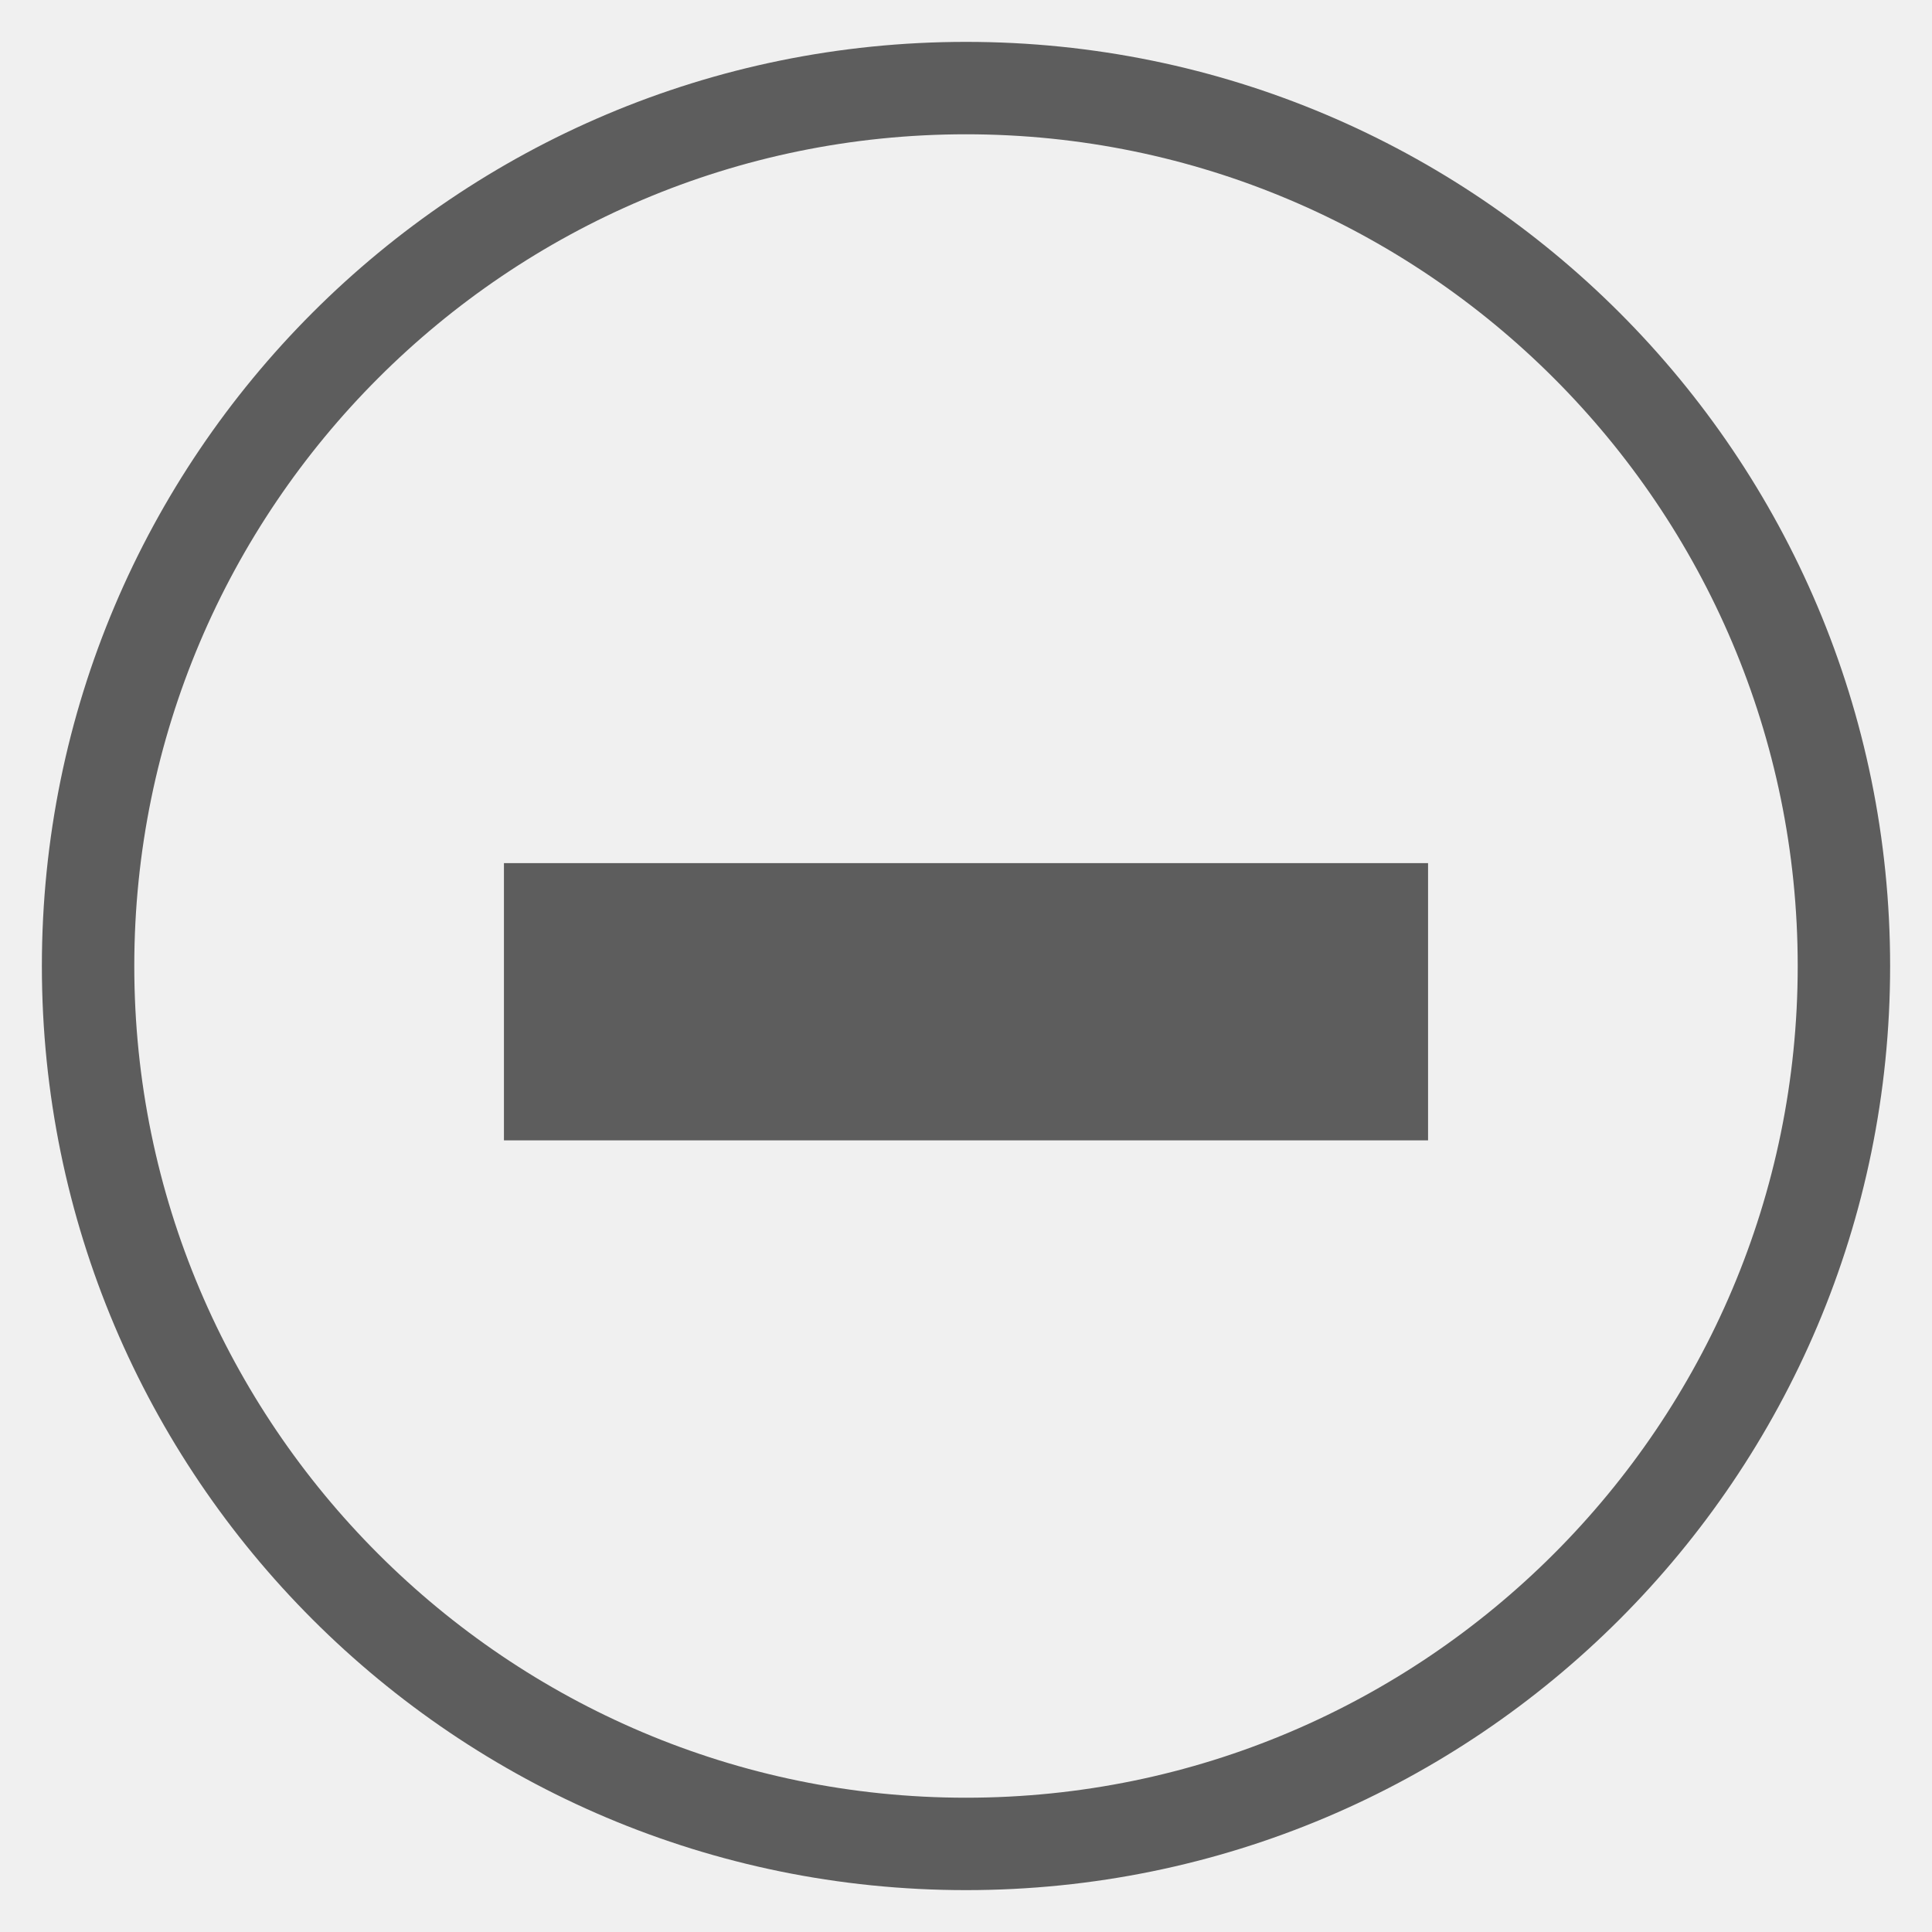
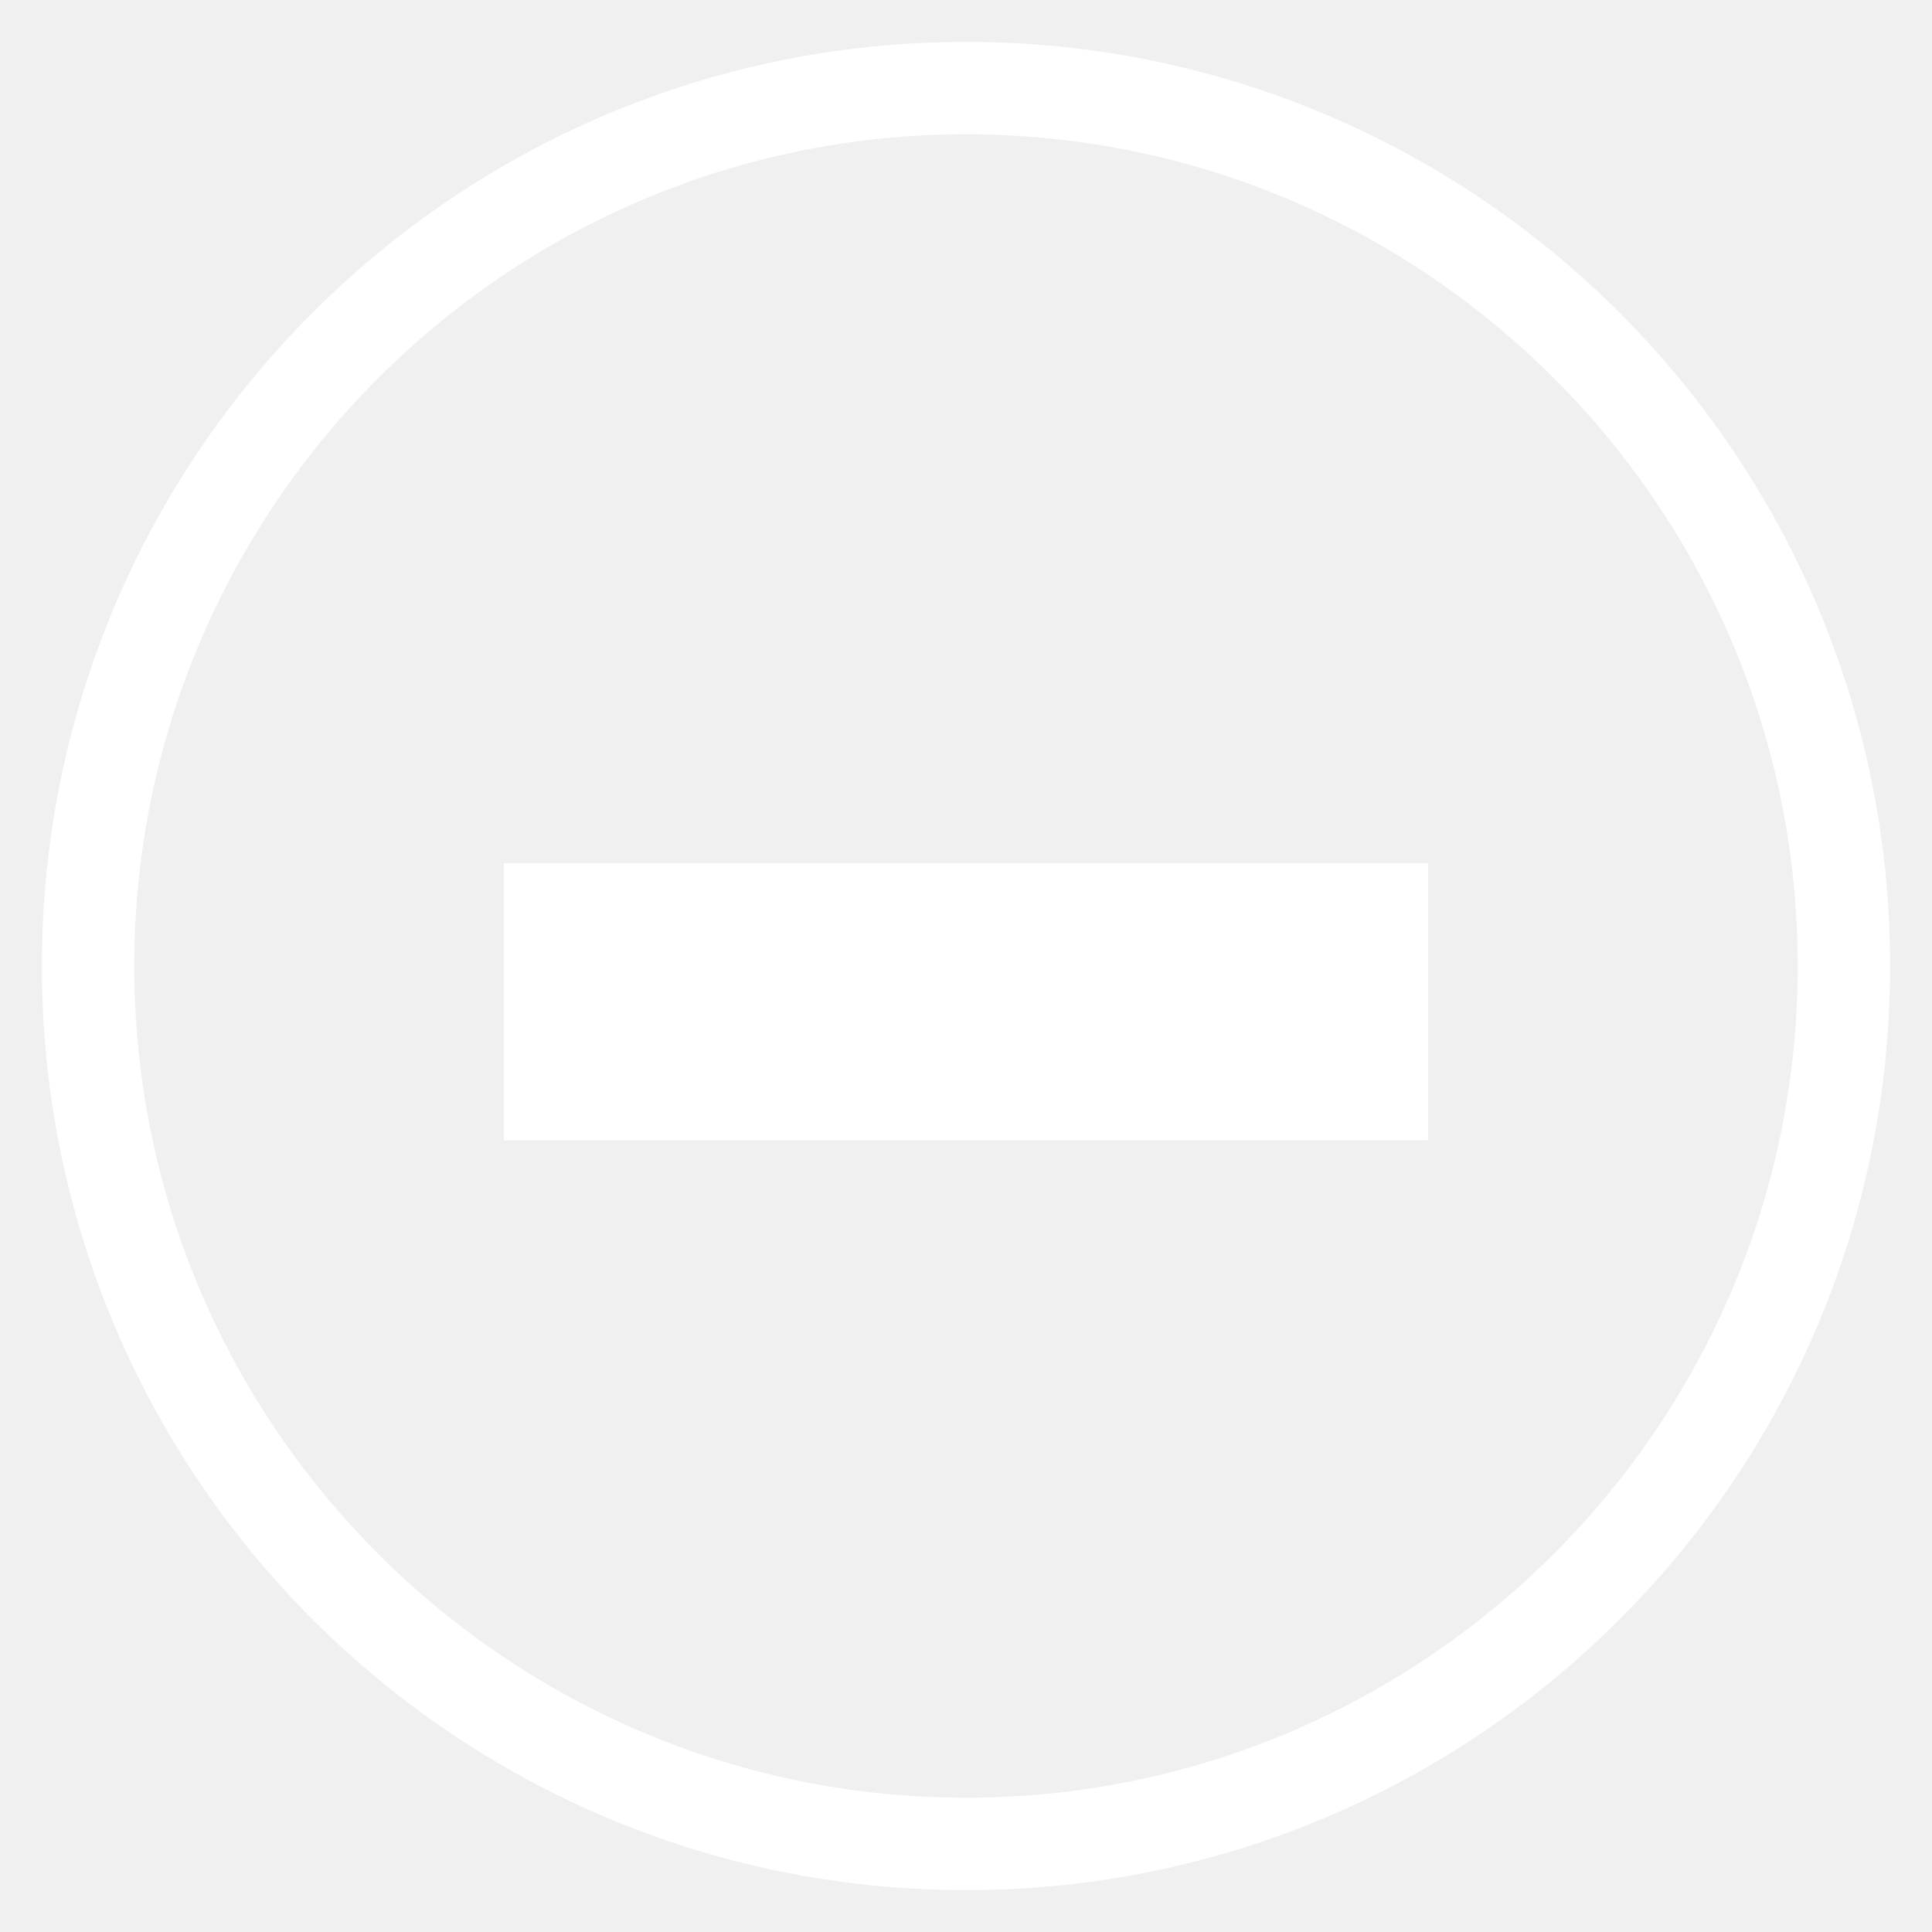
<svg xmlns="http://www.w3.org/2000/svg" version="1.1" id="Capa_1" x="0px" y="0px" width="750px" height="750px" viewBox="0 0 750 750" enable-background="new 0 0 750 750" xml:space="preserve">
-   <g>
-     <g>
-       <path fill="#5D5D5D" d="M375,52.13c178.041,0,322.87,144.83,322.87,322.871c0,178.04-144.829,322.869-322.87,322.869    c-178.04,0-322.87-144.829-322.87-322.869C52.13,196.96,196.96,52.13,375,52.13 M375,16.256    c-198.08,0-358.744,160.665-358.744,358.745C16.256,573.15,176.92,733.744,375,733.744c198.148,0,358.744-160.594,358.744-358.743    C733.744,176.92,573.148,16.256,375,16.256L375,16.256z" />
+   <defs id="defs13" />
+   <g id="g3" style="fill:#ffffff">
+     <g id="g5" style="fill:#ffffff">
+       <path fill="#5D5D5D" d="M375,52.13c178.041,0,322.87,144.83,322.87,322.871c0,178.04-144.829,322.869-322.87,322.869    c-178.04,0-322.87-144.829-322.87-322.869C52.13,196.96,196.96,52.13,375,52.13 M375,16.256    c-198.08,0-358.744,160.665-358.744,358.745C16.256,573.15,176.92,733.744,375,733.744c198.148,0,358.744-160.594,358.744-358.743    C733.744,176.92,573.148,16.256,375,16.256L375,16.256z" id="path7" style="fill:#ffffff" />
    </g>
-     <rect x="195.628" y="335.063" fill="#5D5D5D" width="358.743" height="107.623" />
+     <rect x="195.628" y="335.063" fill="#5D5D5D" width="358.743" height="107.623" id="rect9" style="fill:#ffffff" />
  </g>
</svg>
